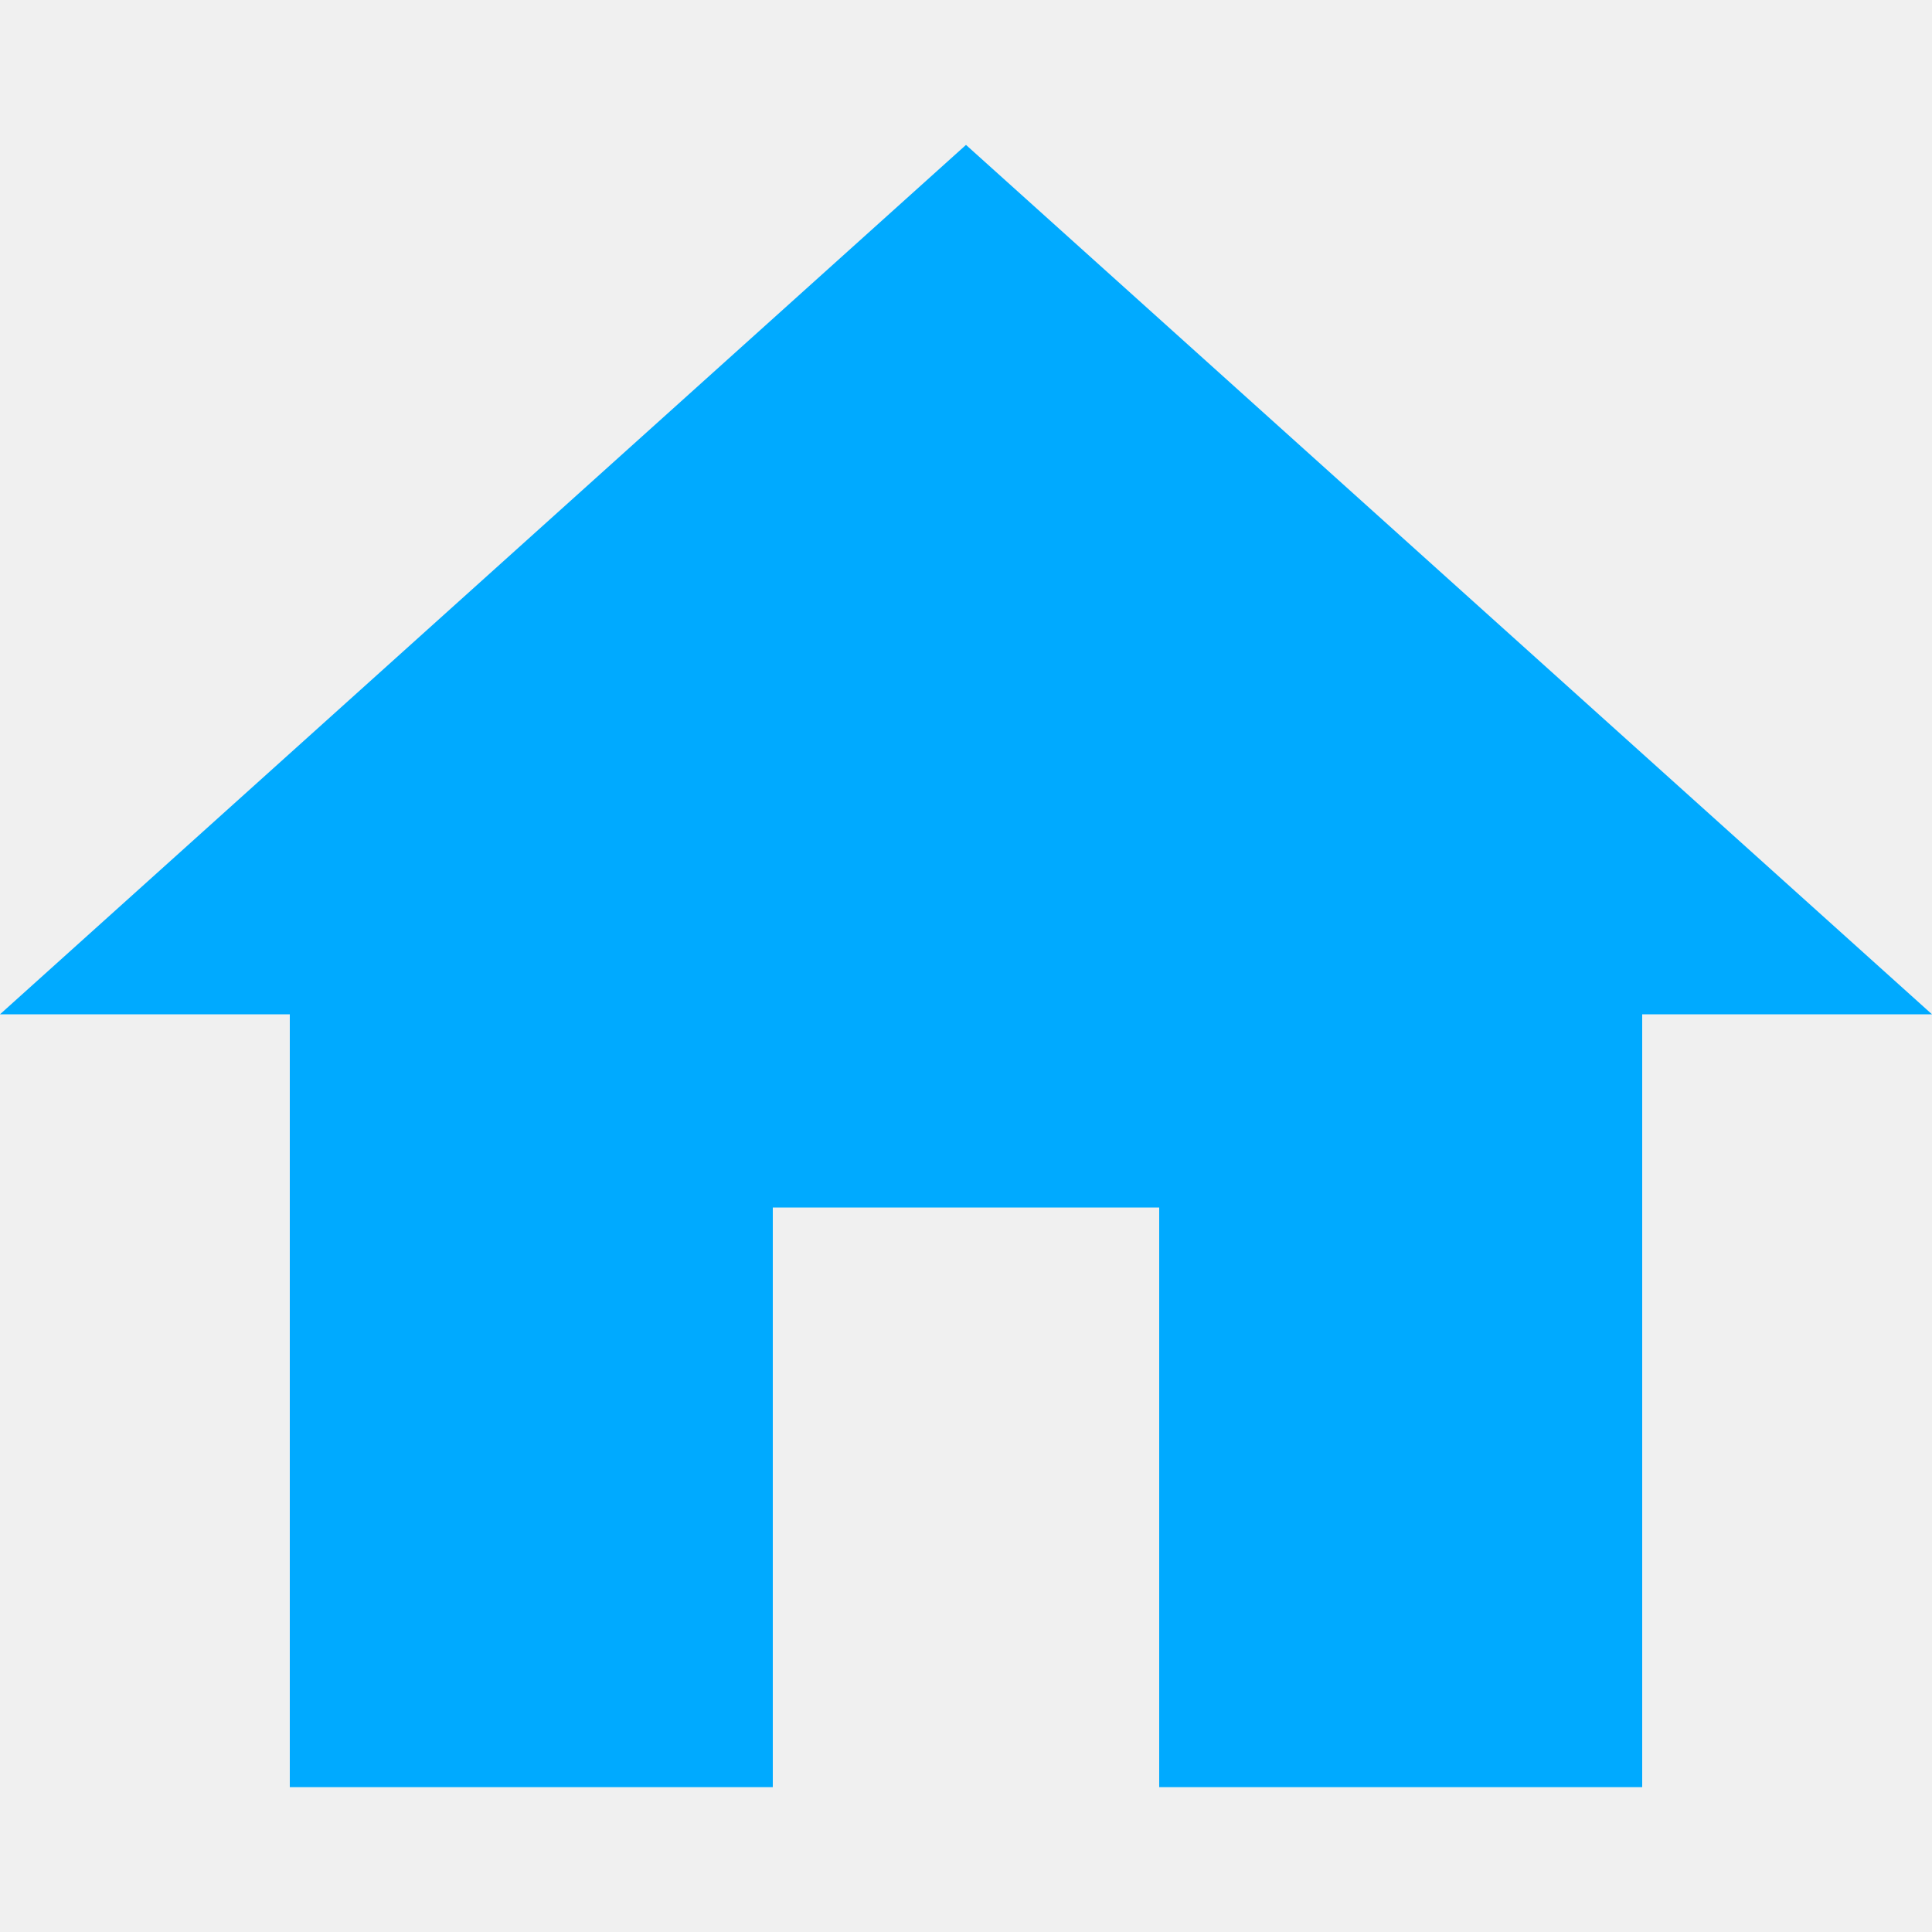
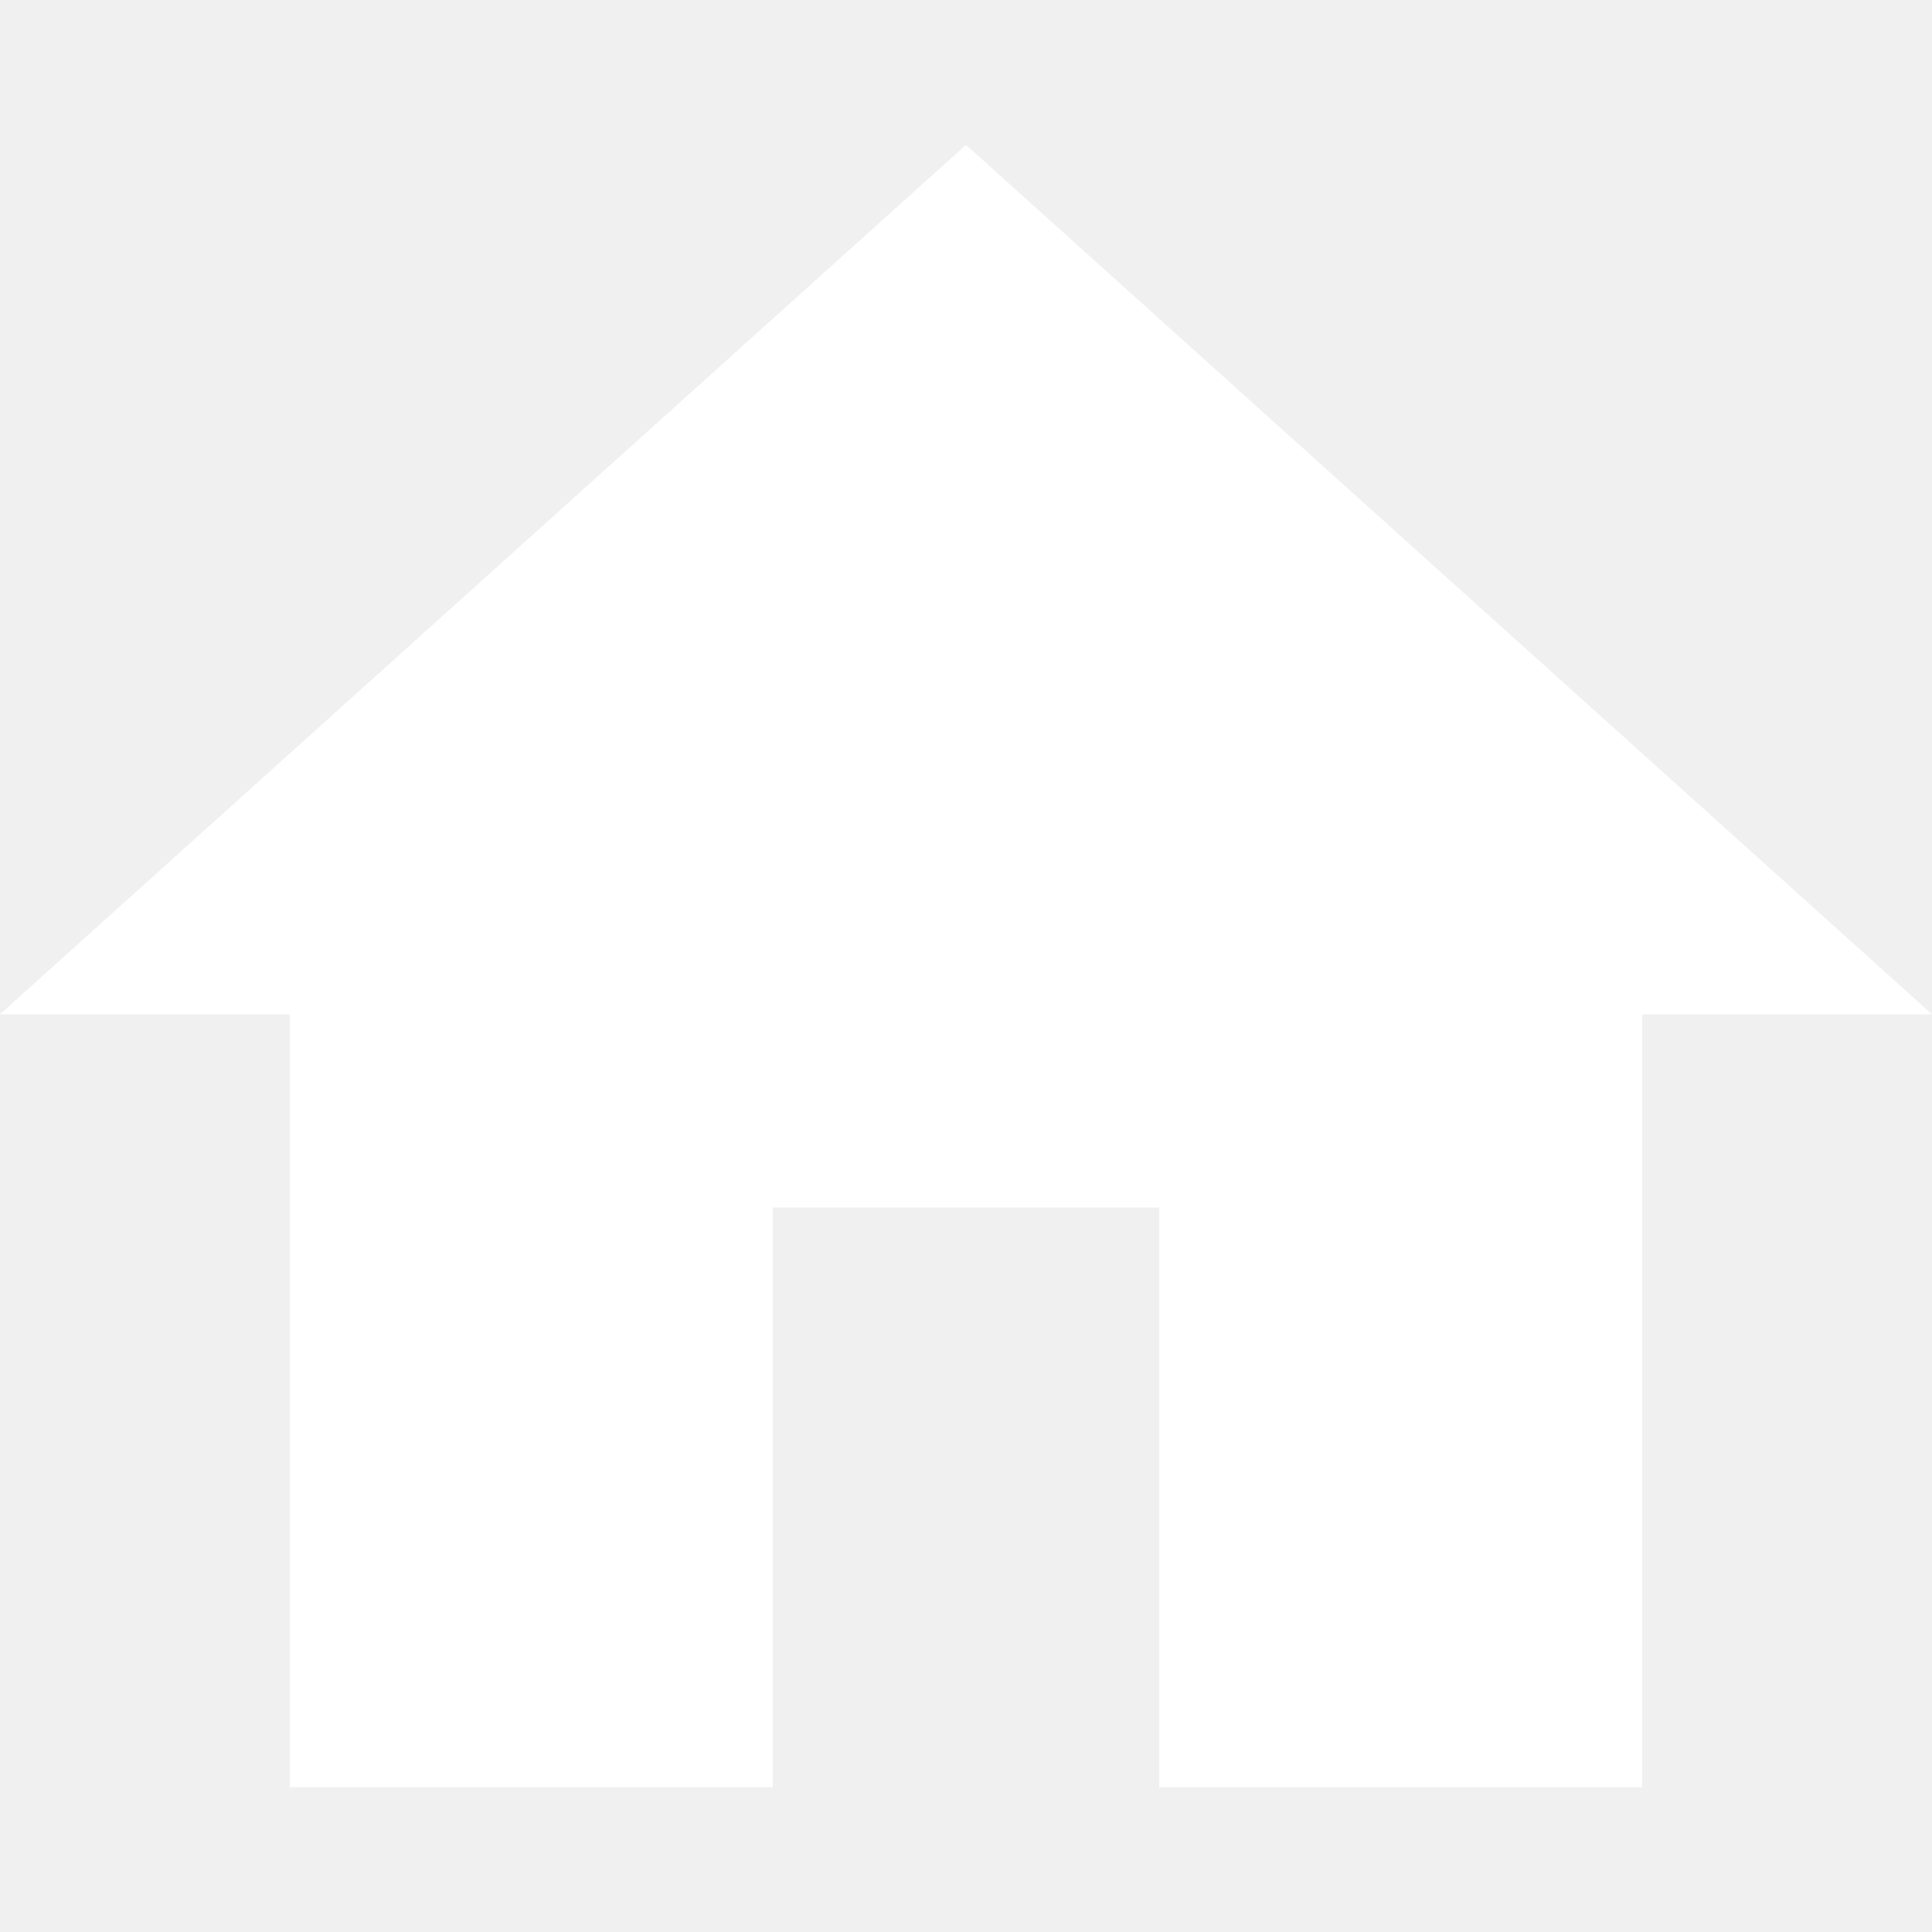
<svg xmlns="http://www.w3.org/2000/svg" version="1.1" id="Capa_1" x="0px" y="0px" width="512px" height="512px" viewBox="0 0 510 510" style="enable-background:new 0 0 510 510;" xml:space="preserve">
  <g>
    <g id="home">
-       <polygon points="204,471.75 204,318.75 306,318.75 306,471.75 433.5,471.75 433.5,267.75 510,267.75 255,38.25 0,267.75     76.5,267.75 76.5,471.75   " fill="#00aaFF" />
+       <polygon points="204,471.75 204,318.75 306,318.75 306,471.75 433.5,471.75 433.5,267.75 510,267.75 255,38.25 0,267.75     76.5,267.75 76.5,471.75   " fill="#fff" />
    </g>
  </g>
  <g>
</g>
  <g>
</g>
  <g>
</g>
  <g>
</g>
  <g>
</g>
  <g>
</g>
  <g>
</g>
  <g>
</g>
  <g>
</g>
  <g>
</g>
  <g>
</g>
  <g>
</g>
  <g>
</g>
  <g>
</g>
  <g>
</g>
</svg>
